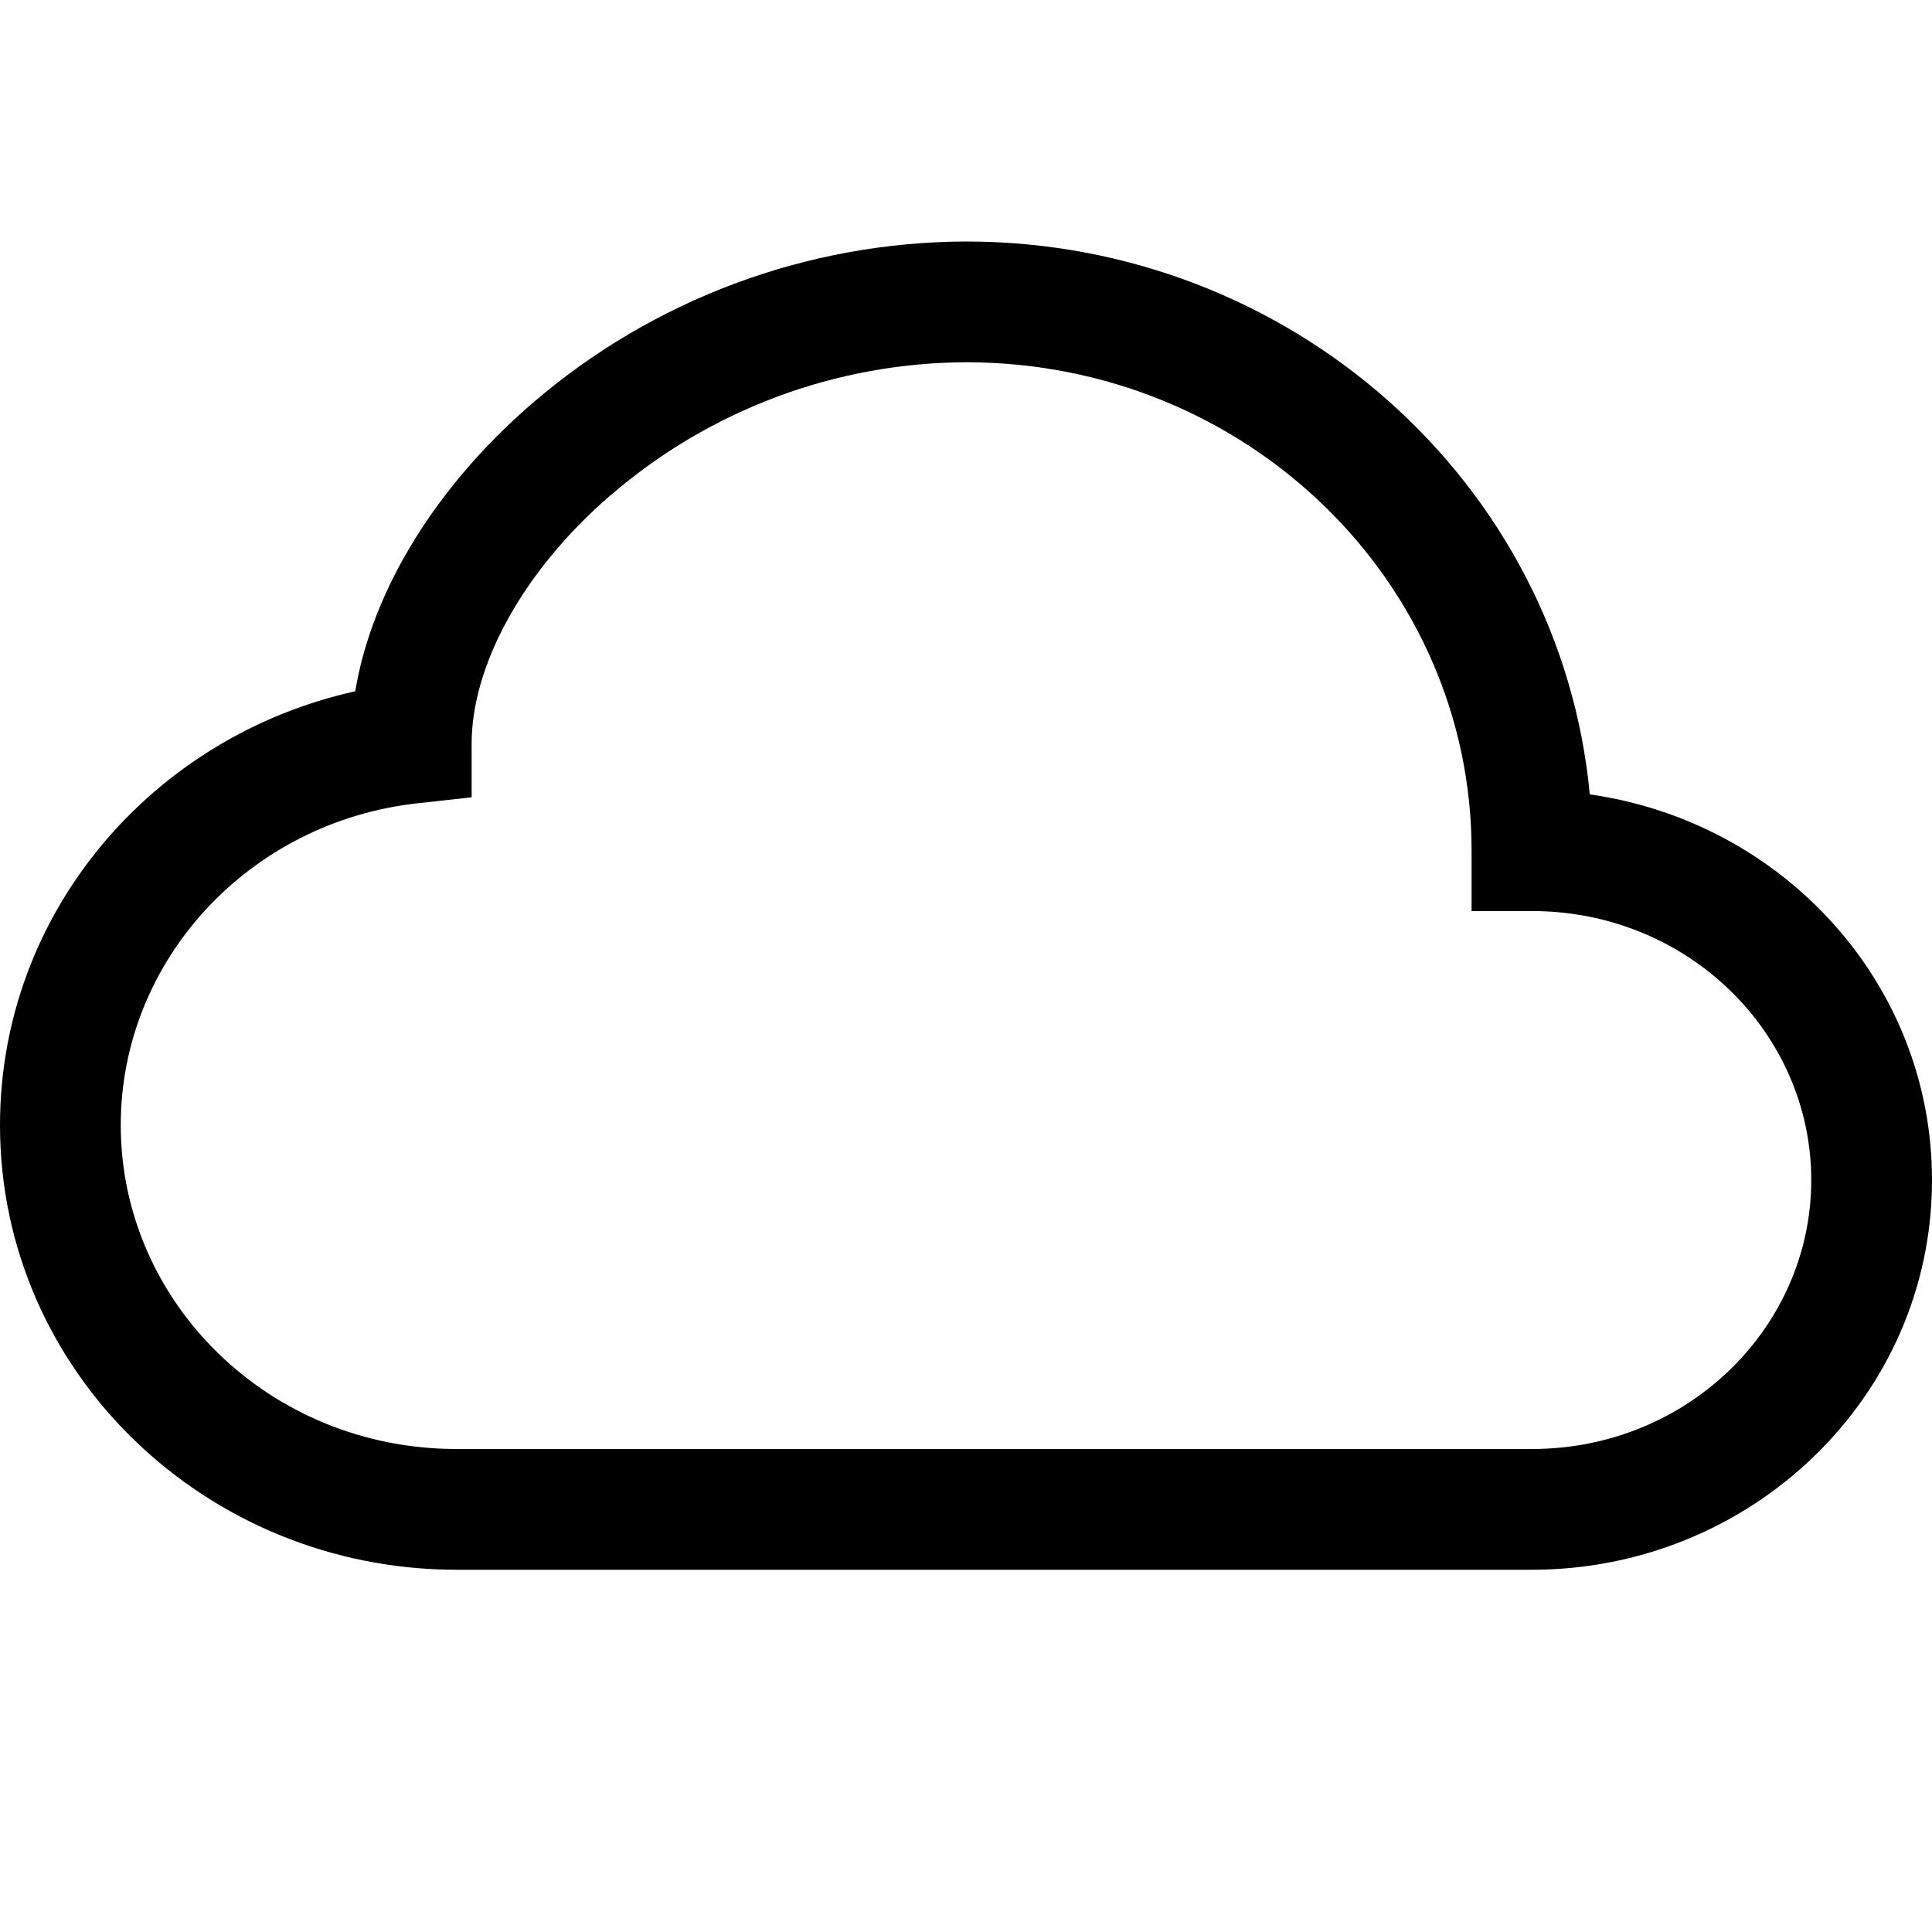
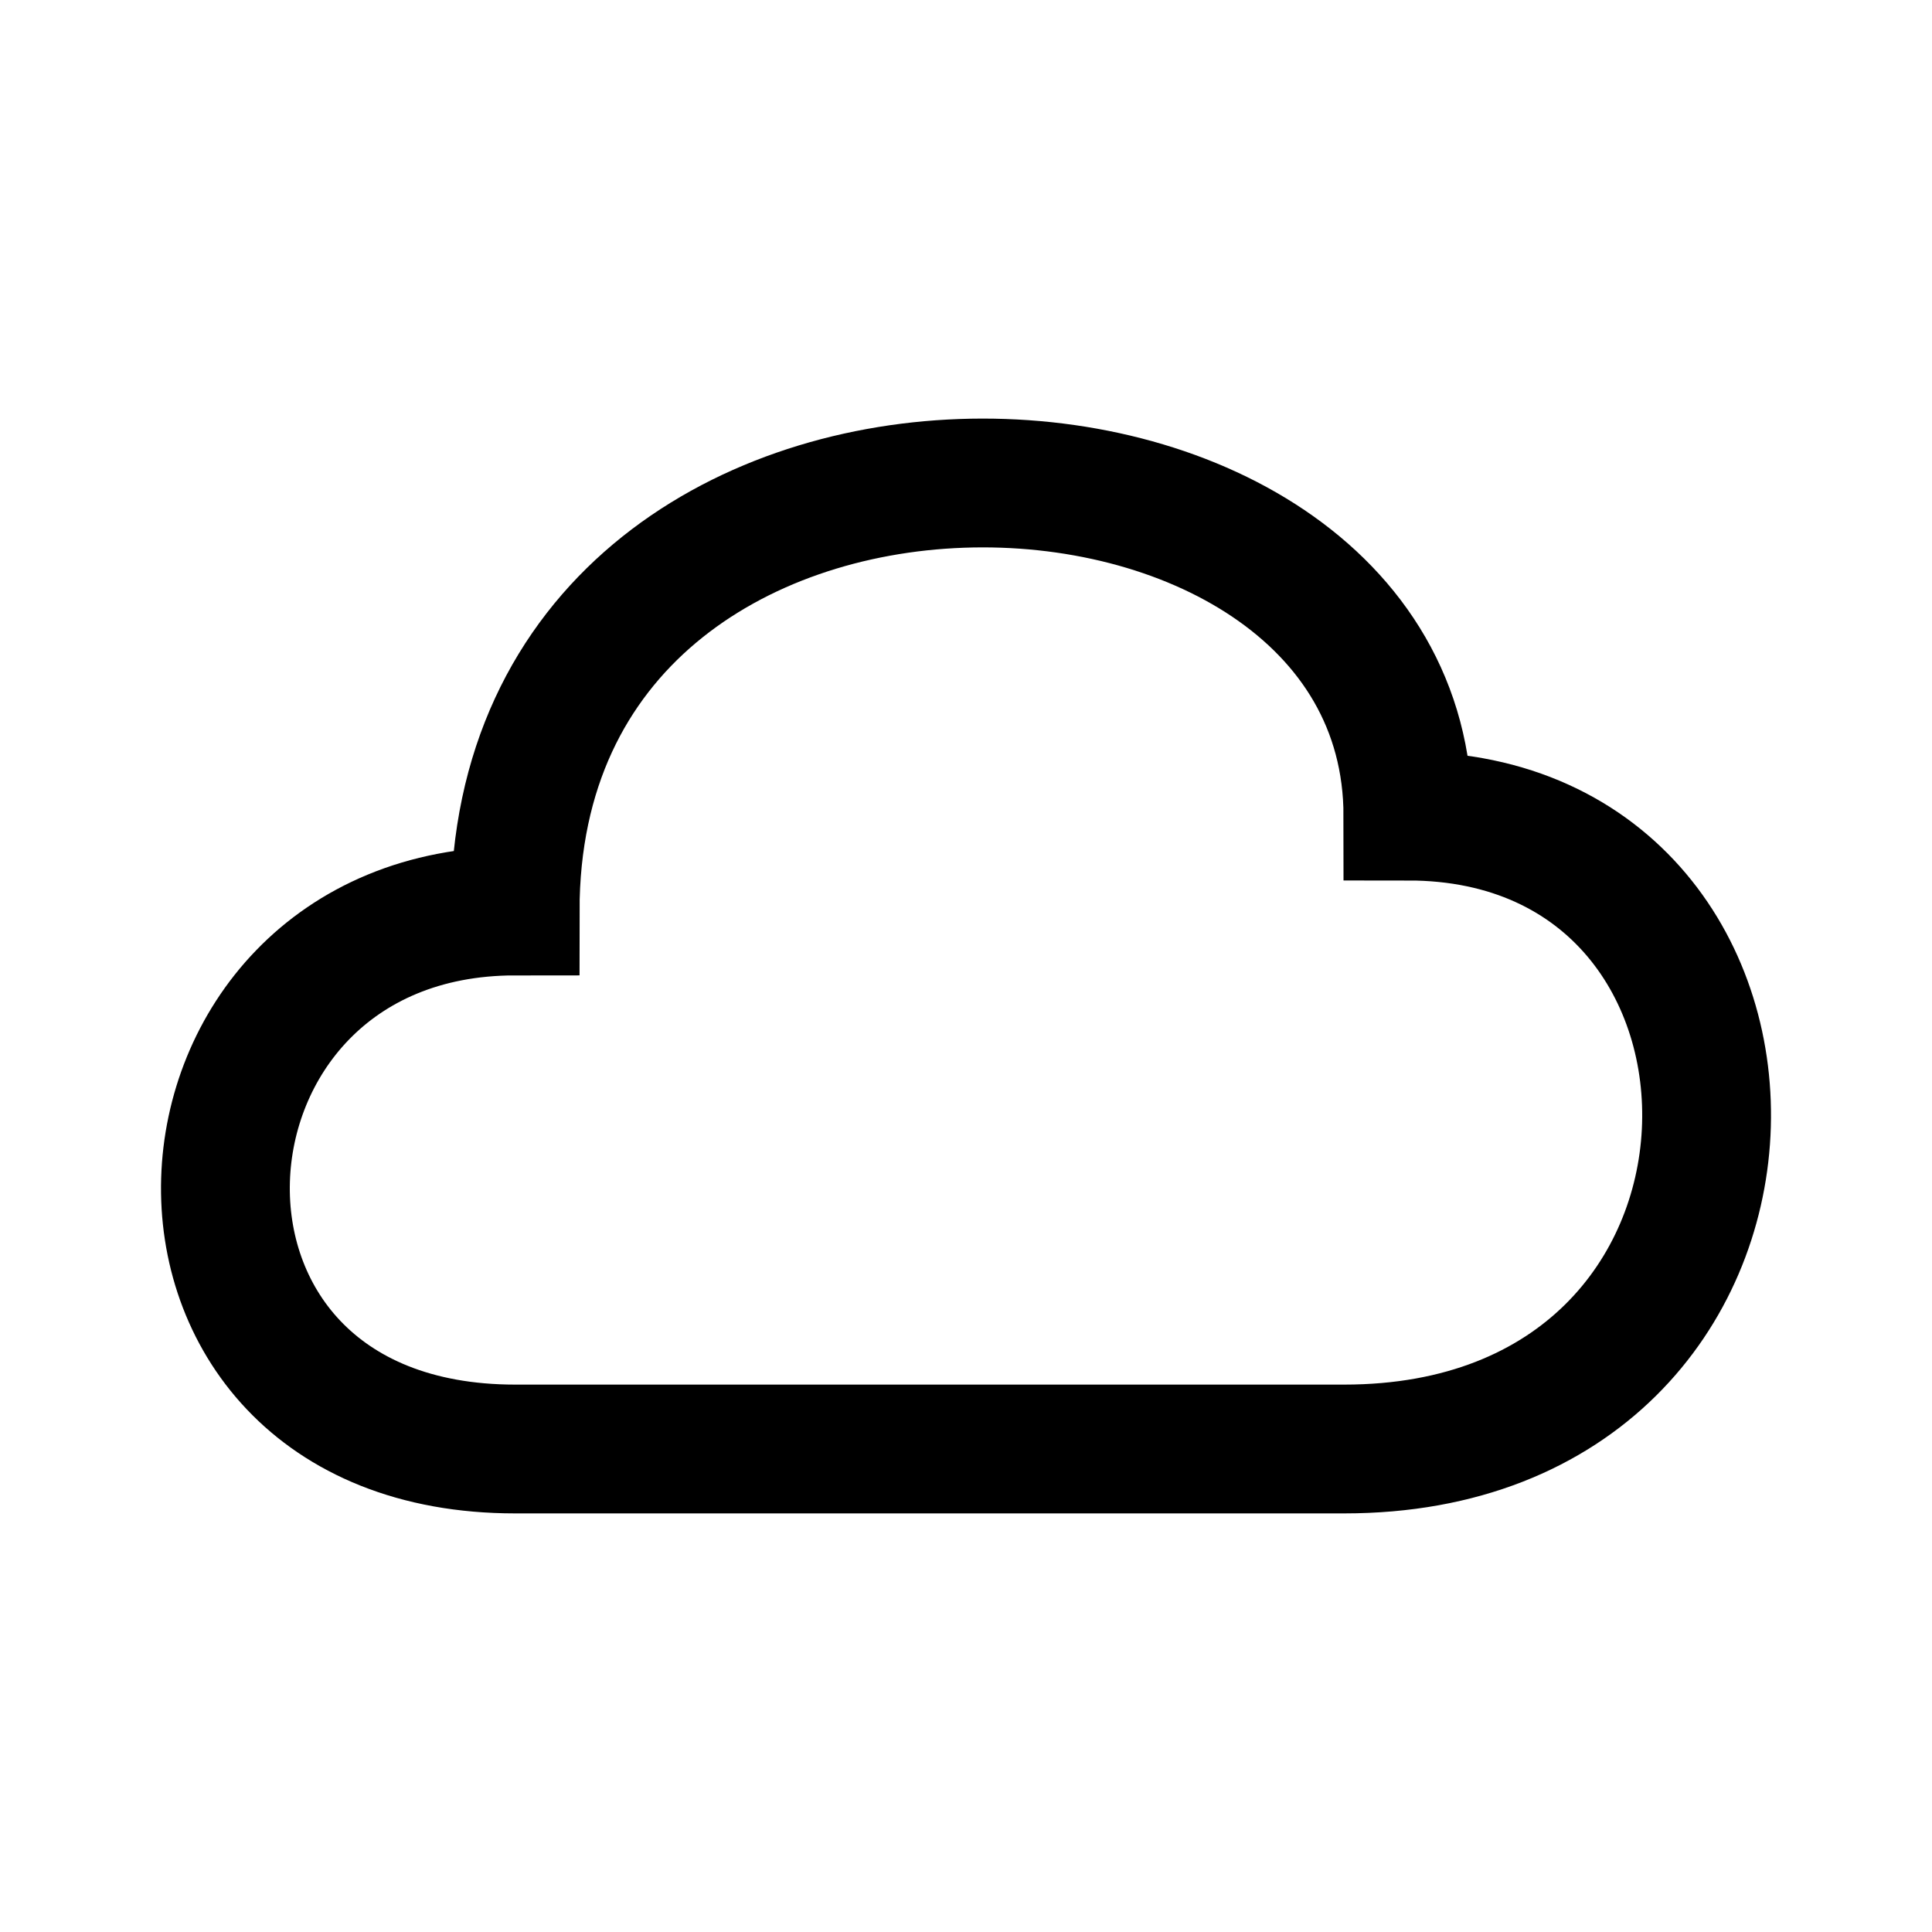
- <svg xmlns="http://www.w3.org/2000/svg" width="16" height="16" viewBox="0 0 16 16">
-   <path fill="currentColor" d="M4.406 3.342A5.53 5.53 0 0 1 8 2c2.69 0 4.923 2 5.166 4.579C14.758 6.804 16 8.137 16 9.773C16 11.569 14.502 13 12.687 13H3.781C1.708 13 0 11.366 0 9.318c0-1.763 1.266-3.223 2.942-3.593c.143-.863.698-1.723 1.464-2.383m.653.757c-.757.653-1.153 1.44-1.153 2.056v.448l-.445.049C2.064 6.805 1 7.952 1 9.318C1 10.785 2.23 12 3.781 12h8.906C13.98 12 15 10.988 15 9.773c0-1.216-1.02-2.228-2.313-2.228h-.5v-.5C12.188 4.825 10.328 3 8 3a4.53 4.53 0 0 0-2.941 1.1z" />
+ <svg xmlns="http://www.w3.org/2000/svg" width="30" height="30" fill="none">
+   <defs>
+     <clipPath id="a" class="frame-clip frame-clip-def">
+       <rect rx="0" ry="0" width="30" height="30" transform="matrix(1, 0, 0, 1, 0, 0)" />
+     </clipPath>
+   </defs>
+   <g class="frame-container-wrapper">
+     <g class="frame-container-blur">
+       <g clip-path="url(#a)" class="frame-container-shadows">
+         <g class="fills">
+           <rect width="30" height="30" class="frame-background" transform="matrix(1, 0, 0, 1, 0, 0)" style="fill: rgb(255, 255, 255); fill-opacity: 1;" ry="0" rx="0" />
+         </g>
+         <g class="frame-children">
+           <path d="M20.872,22.500C20.872,22.500,7.999,22.500,7.999,22.500C1.754,22.500,2.252,14.146,7.999,14.146C7.999,5.301,21.862,5.775,21.862,12.672C28.207,12.672,28.197,22.500,20.872,22.500Z" class="fills" />
+           <g class="strokes">
+             <path d="M20.872,22.500C20.872,22.500,7.999,22.500,7.999,22.500C1.754,22.500,2.252,14.146,7.999,14.146C7.999,5.301,21.862,5.775,21.862,12.672C28.207,12.672,28.197,22.500,20.872,22.500Z" style="fill: none; stroke-width: 2; stroke: rgb(0, 0, 0); stroke-opacity: 1;" class="stroke-shape" />
+           </g>
+         </g>
+       </g>
+     </g>
+   </g>
</svg>
